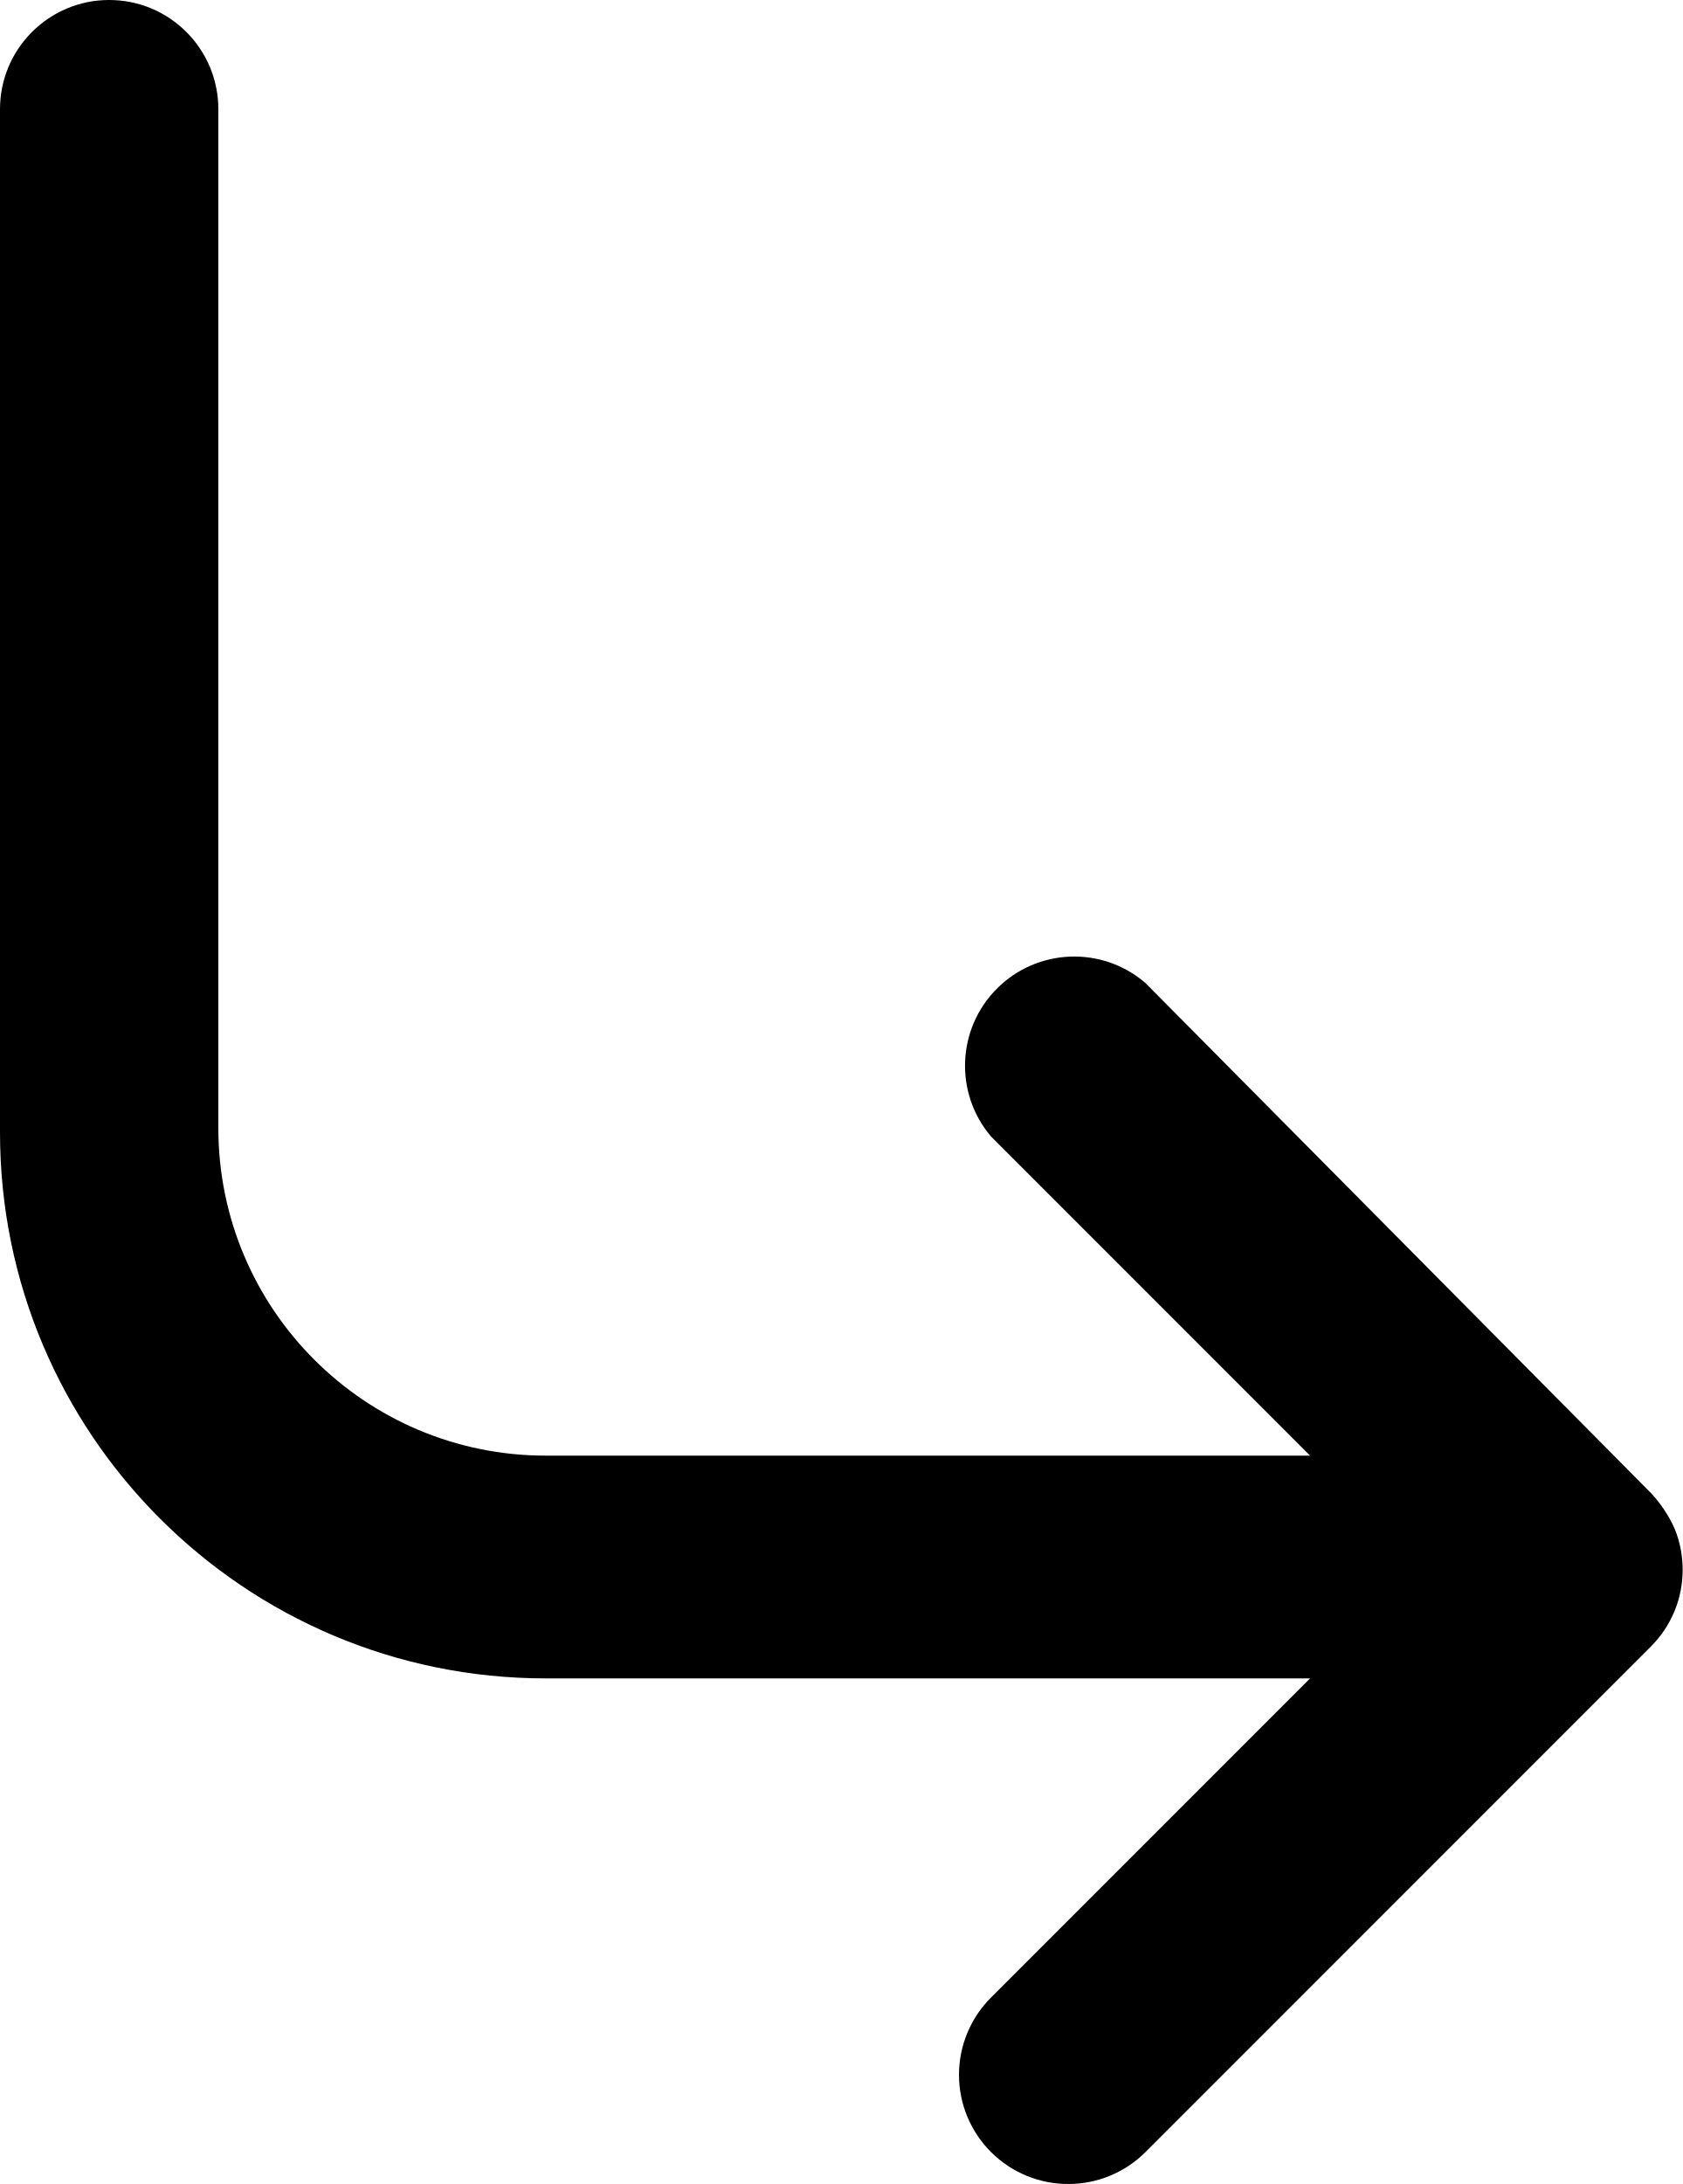
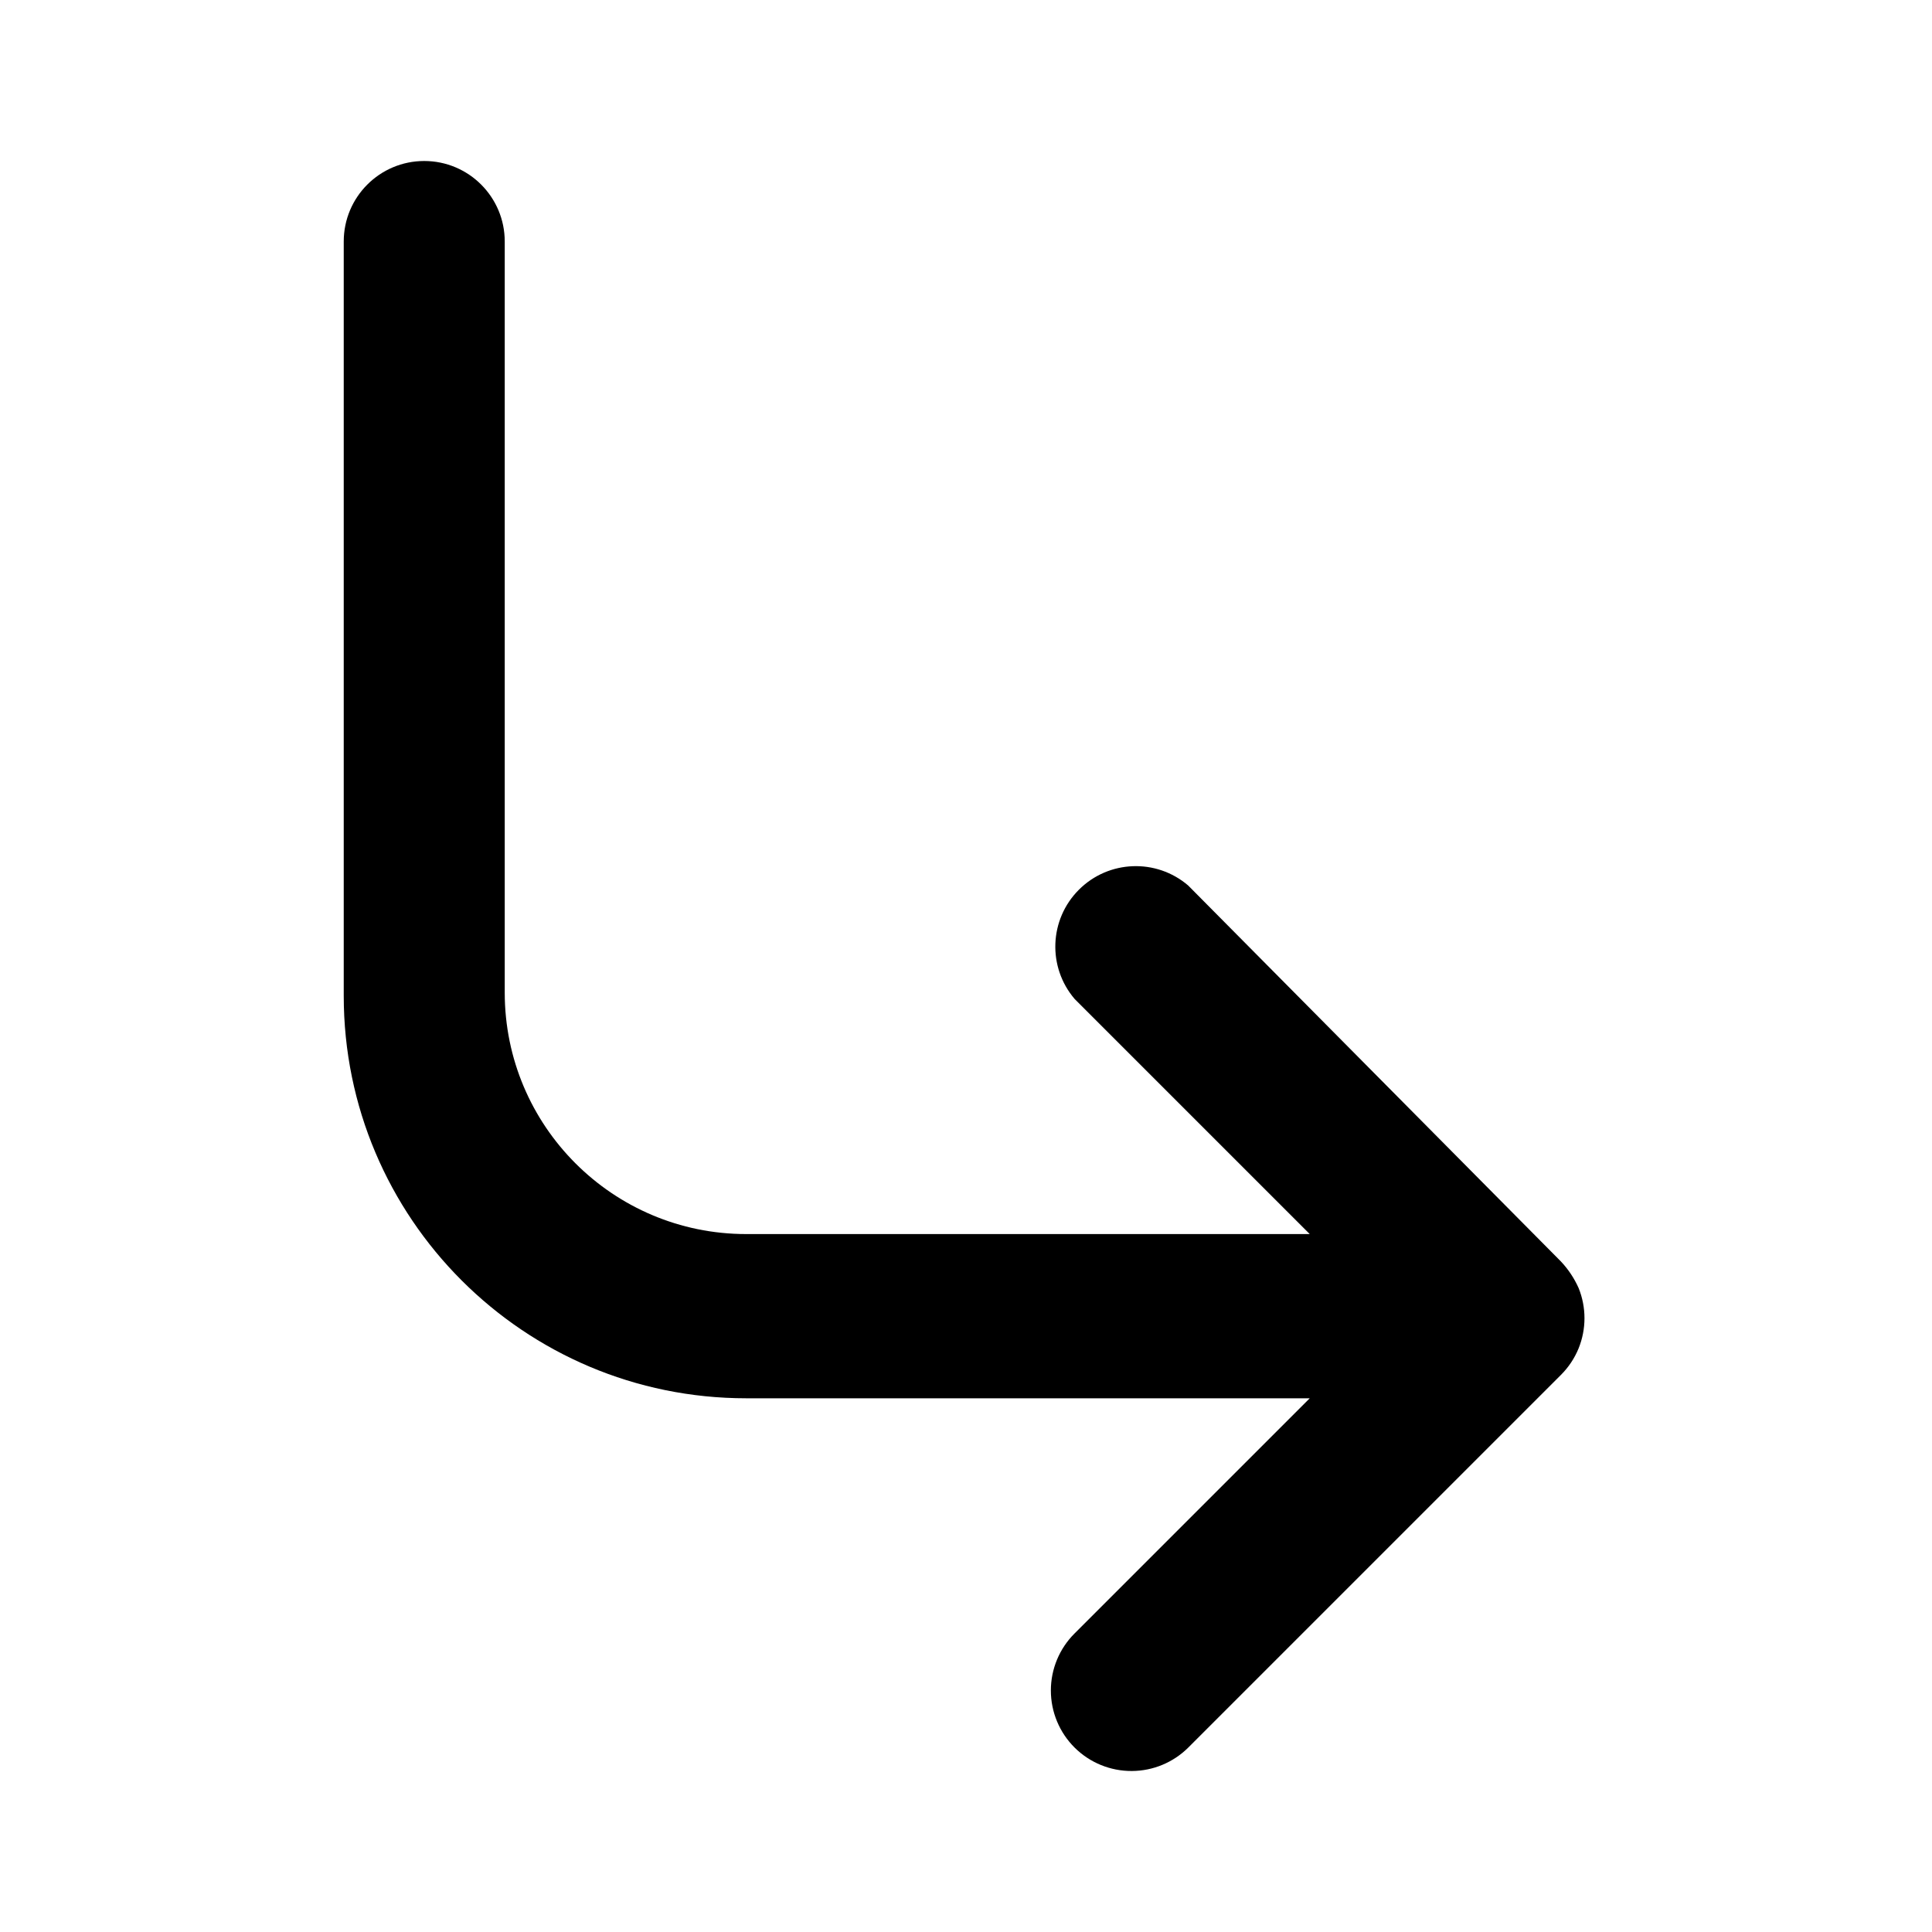
- <svg xmlns="http://www.w3.org/2000/svg" viewBox="4.27 2 15.41 20">
+ <svg xmlns="http://www.w3.org/2000/svg" height="24" viewBox="0 0 24 24" width="24">
  <path d="M19.61,16a1.19,1.19,0,0,0-.22-.33L14.76,11a1,1,0,0,0-1.41,1.41l2.92,2.92h-7a3,3,0,0,1-3-3V3a1,1,0,1,0-2,0v9.37a5,5,0,0,0,5,5h7l-2.92,2.92a1,1,0,0,0,0,1.42,1,1,0,0,0,.71.29,1,1,0,0,0,.7-.29l4.63-4.63a1,1,0,0,0,.22-.33A1,1,0,0,0,19.61,16Z" />
</svg>
